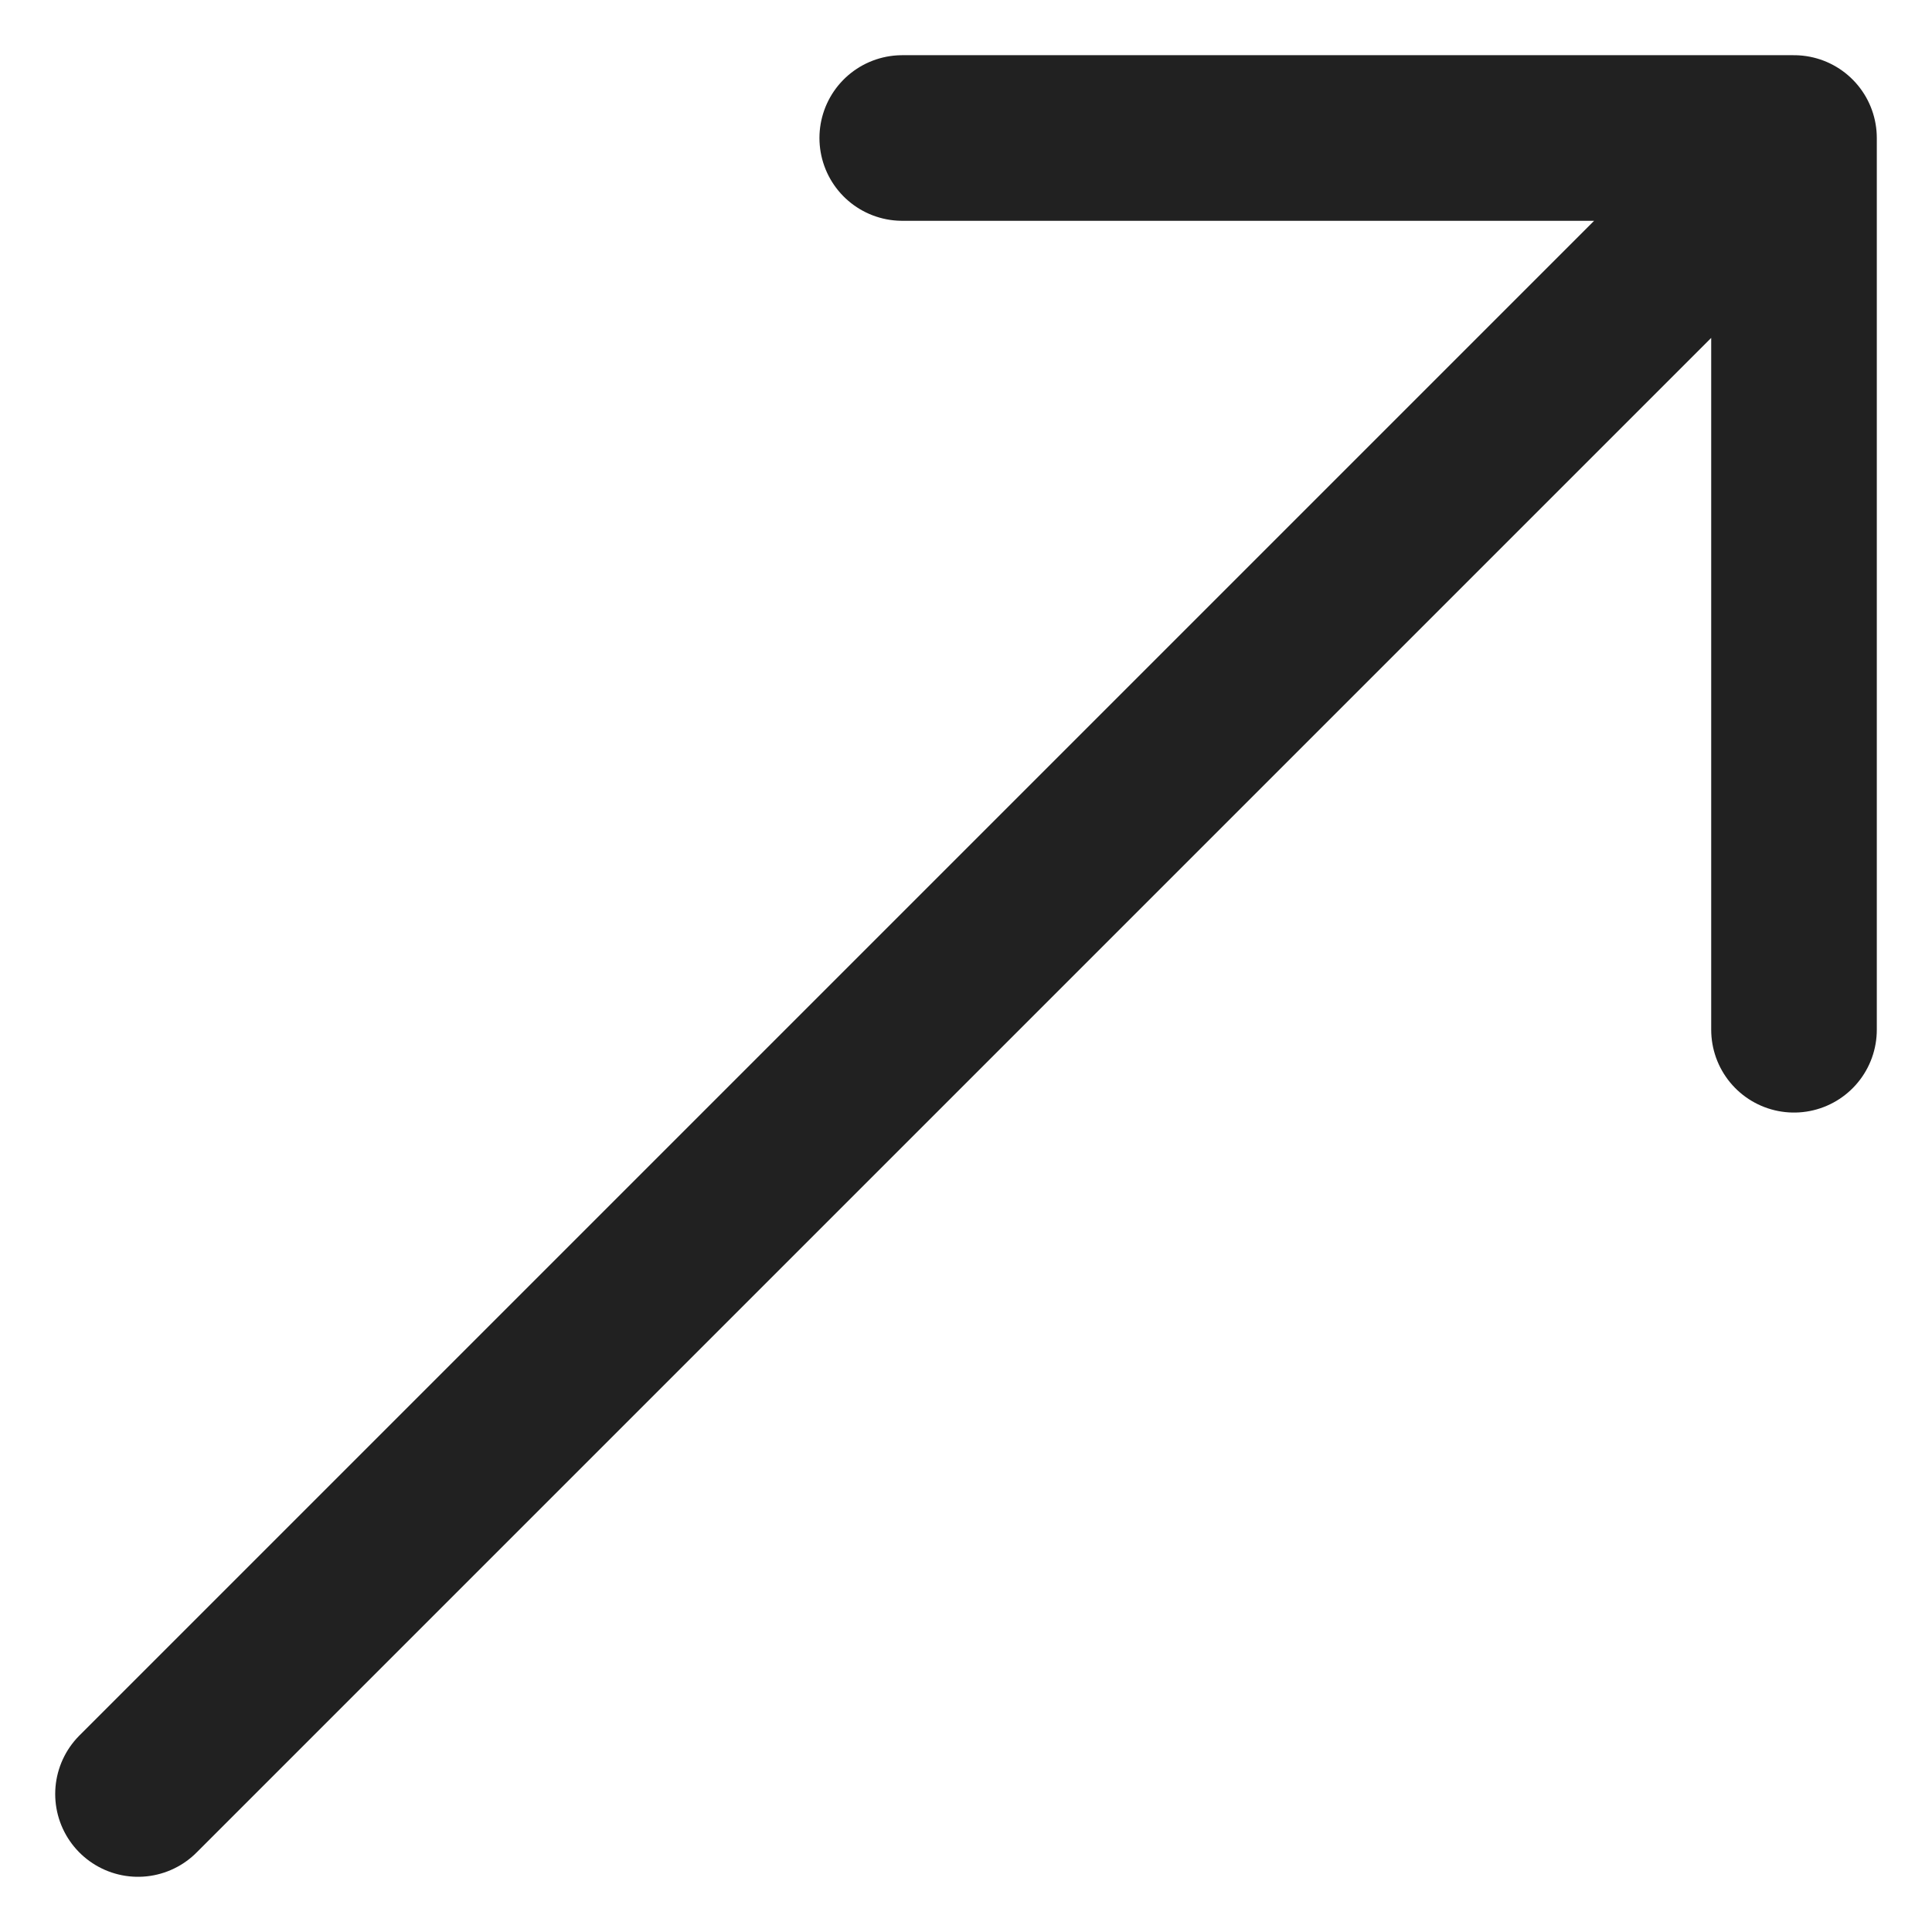
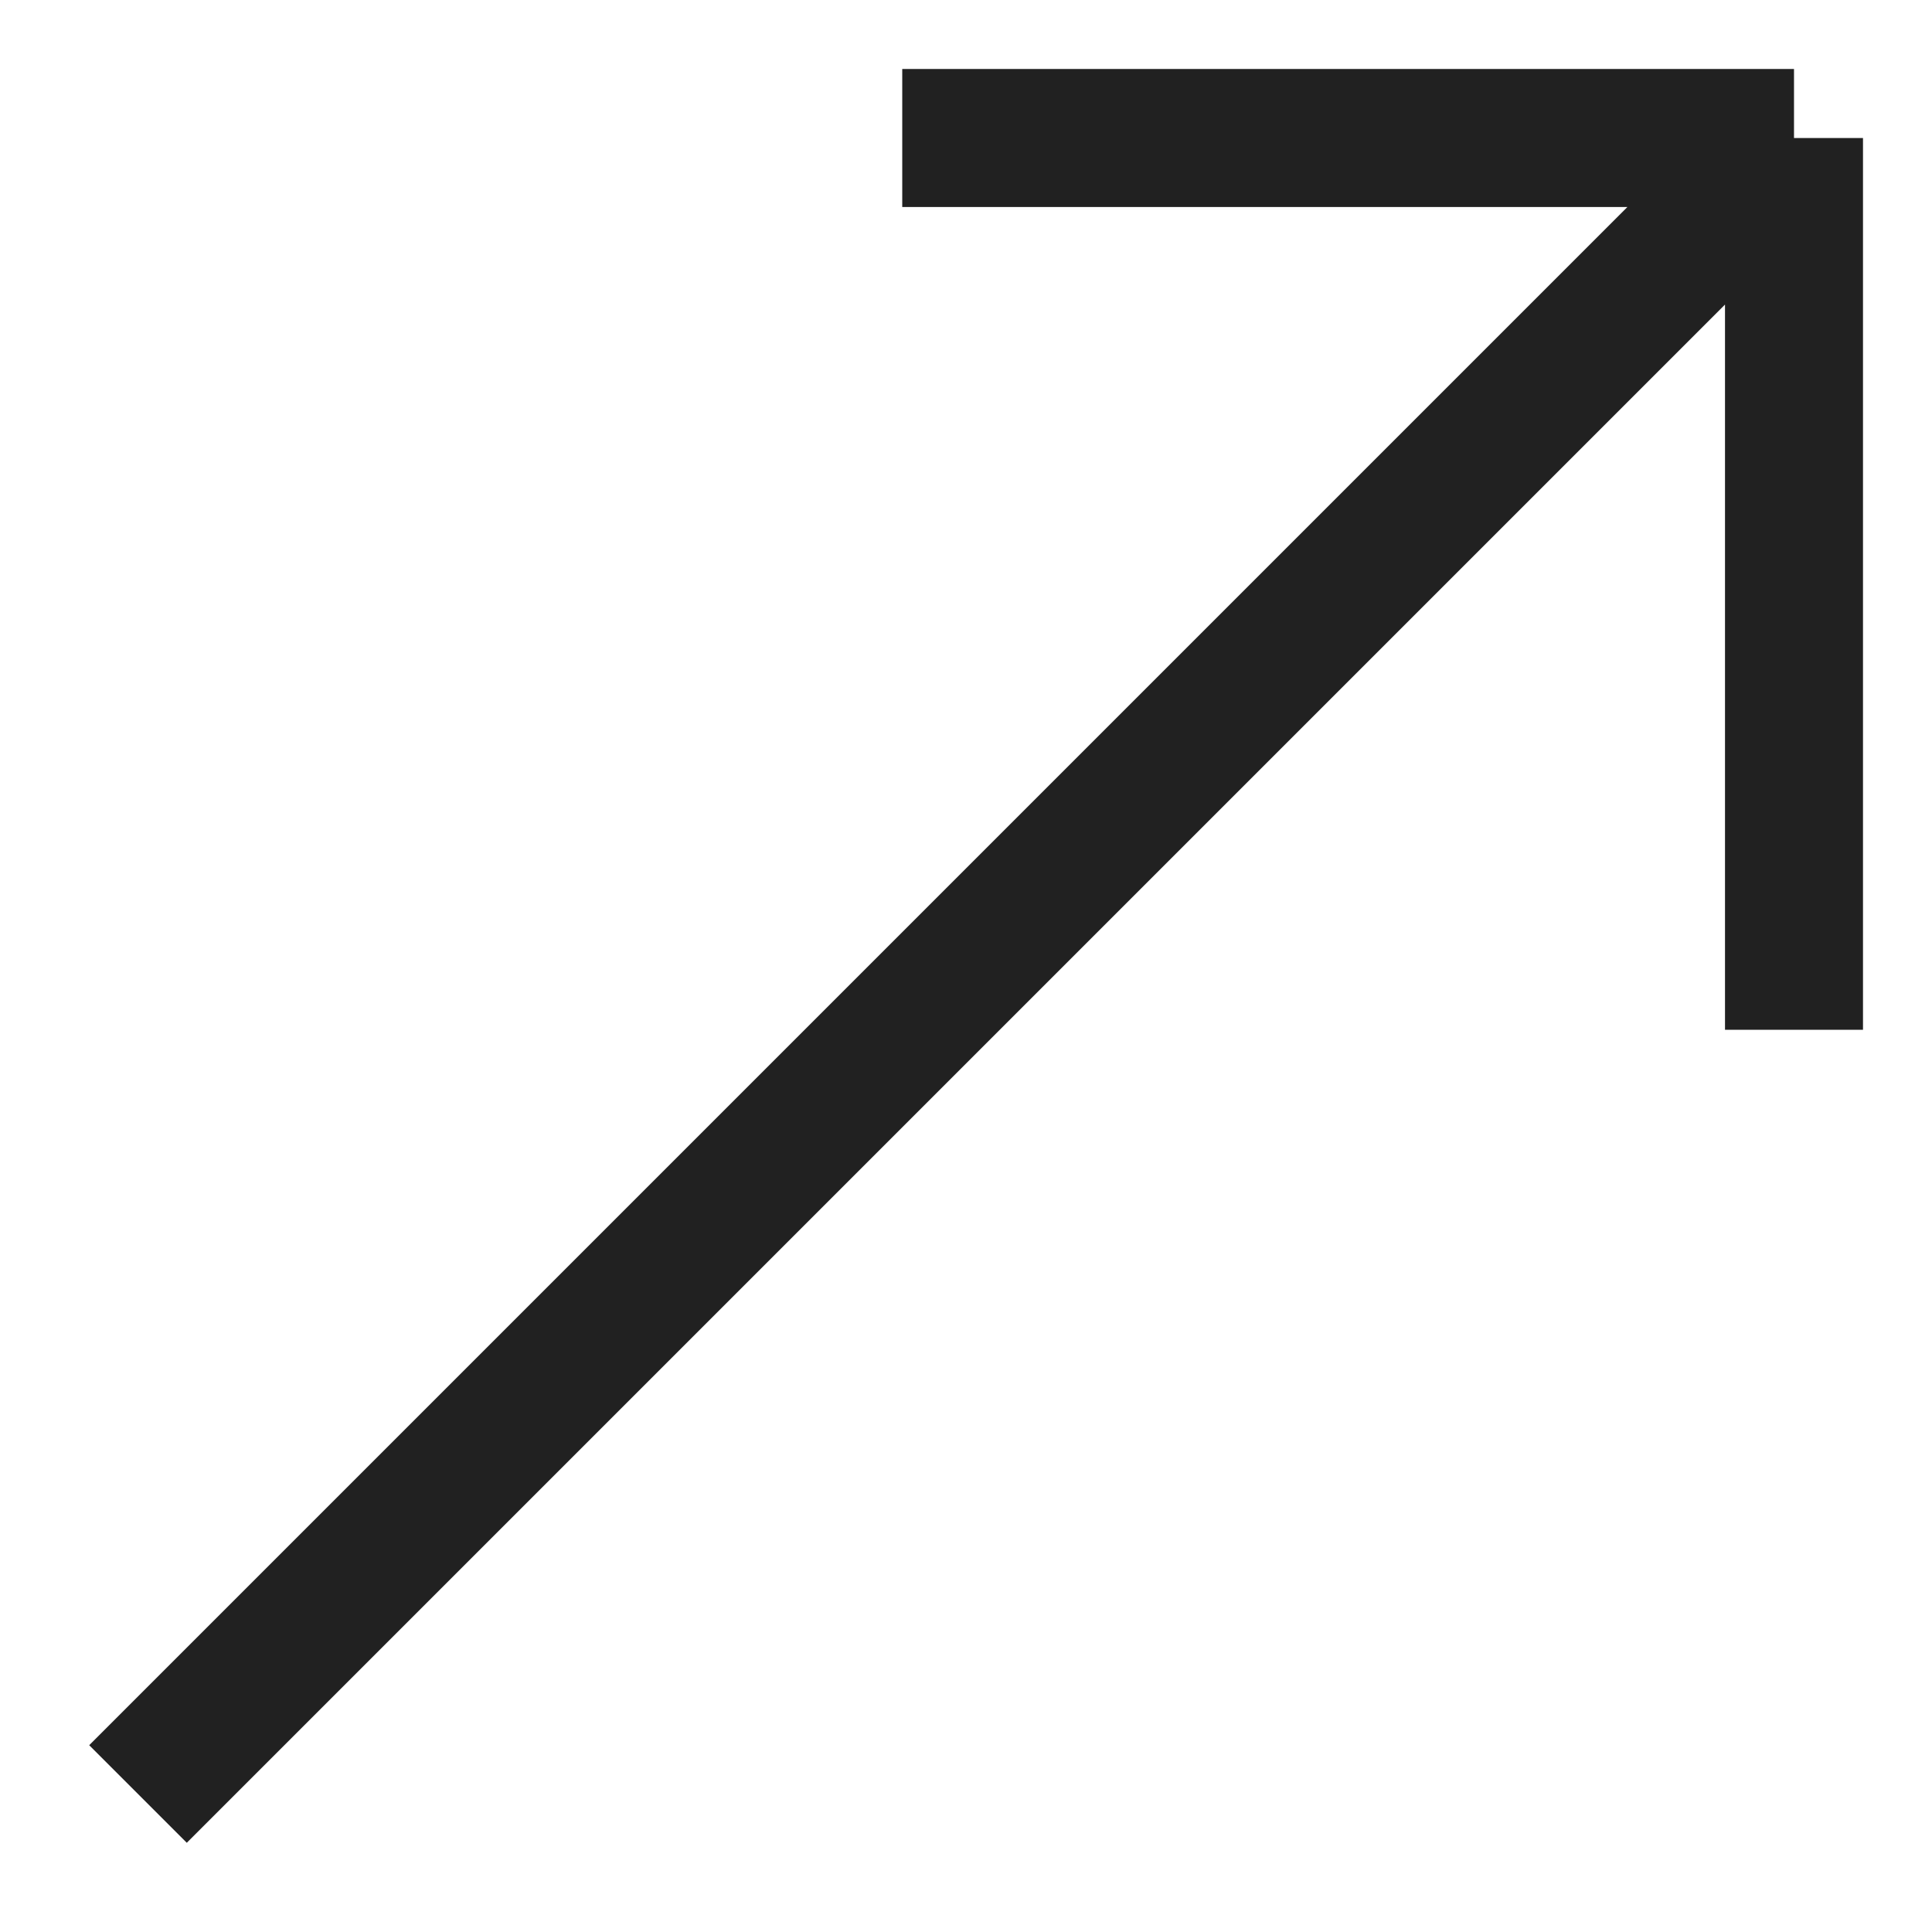
<svg xmlns="http://www.w3.org/2000/svg" width="14" height="14" viewBox="0 0 14 14" fill="none">
-   <path d="M13 1L1 13M13 1H6.538M13 1V7.462" stroke="#212121" stroke-width="1.2" stroke-miterlimit="10" stroke-linecap="round" stroke-linejoin="round" />
+   <path d="M13 1L1 13M13 1H6.538M13 1V7.462" stroke="#212121" strokeWidth="1.2" strokeMiterlimit="10" strokeLinecap="round" strokeLinejoin="round" />
</svg>
